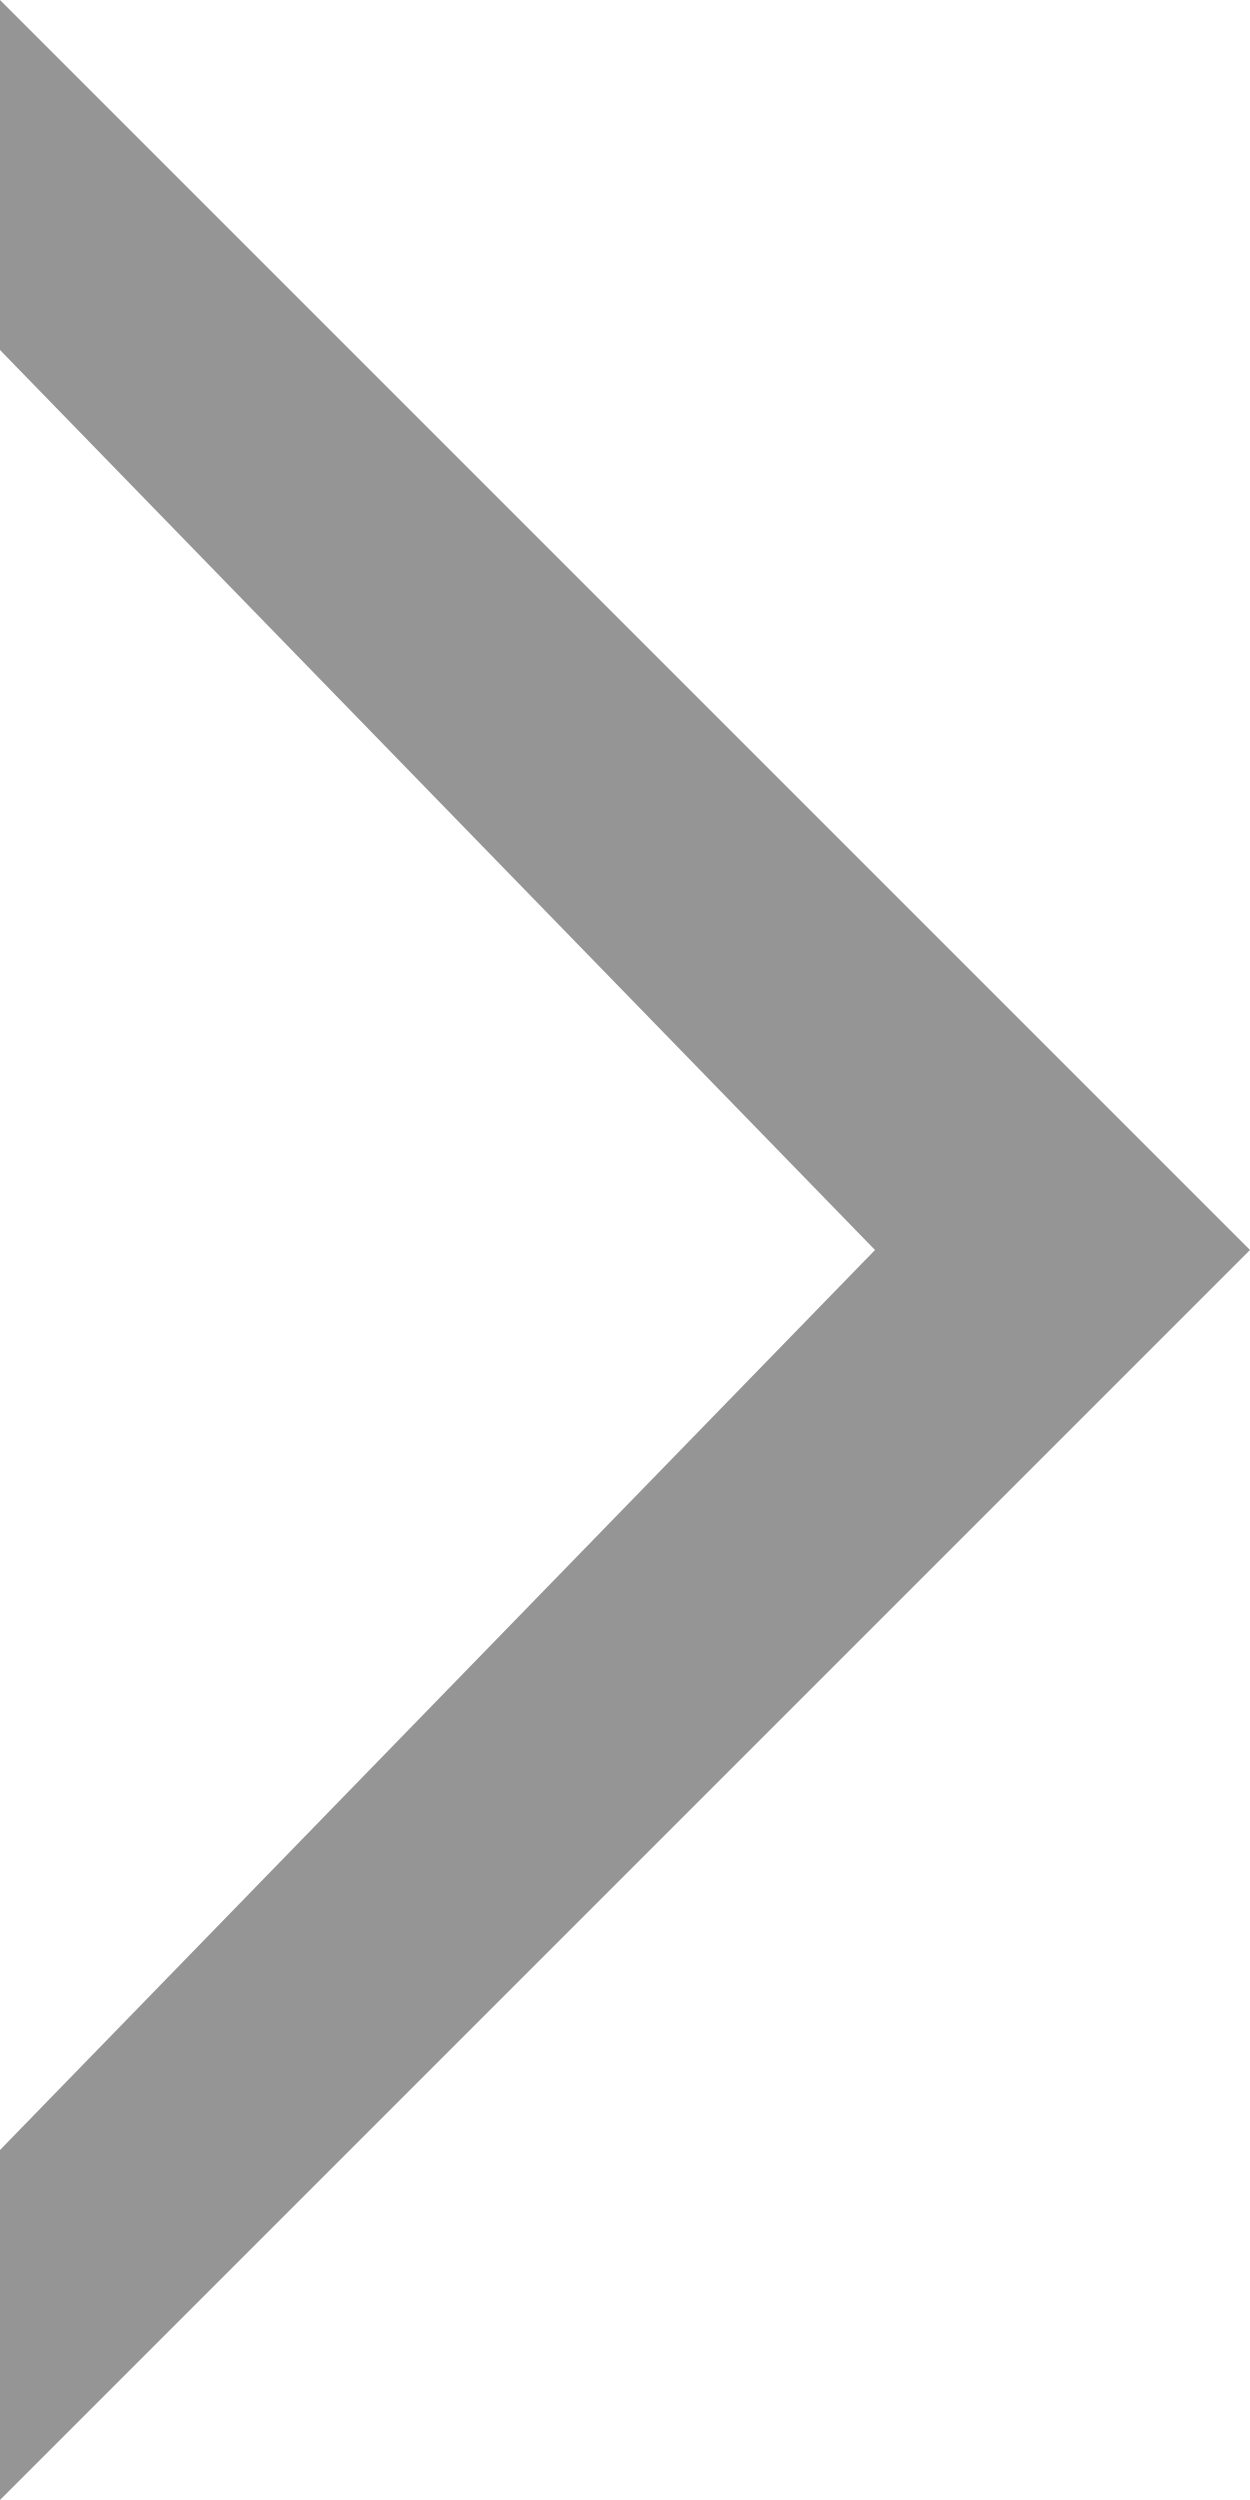
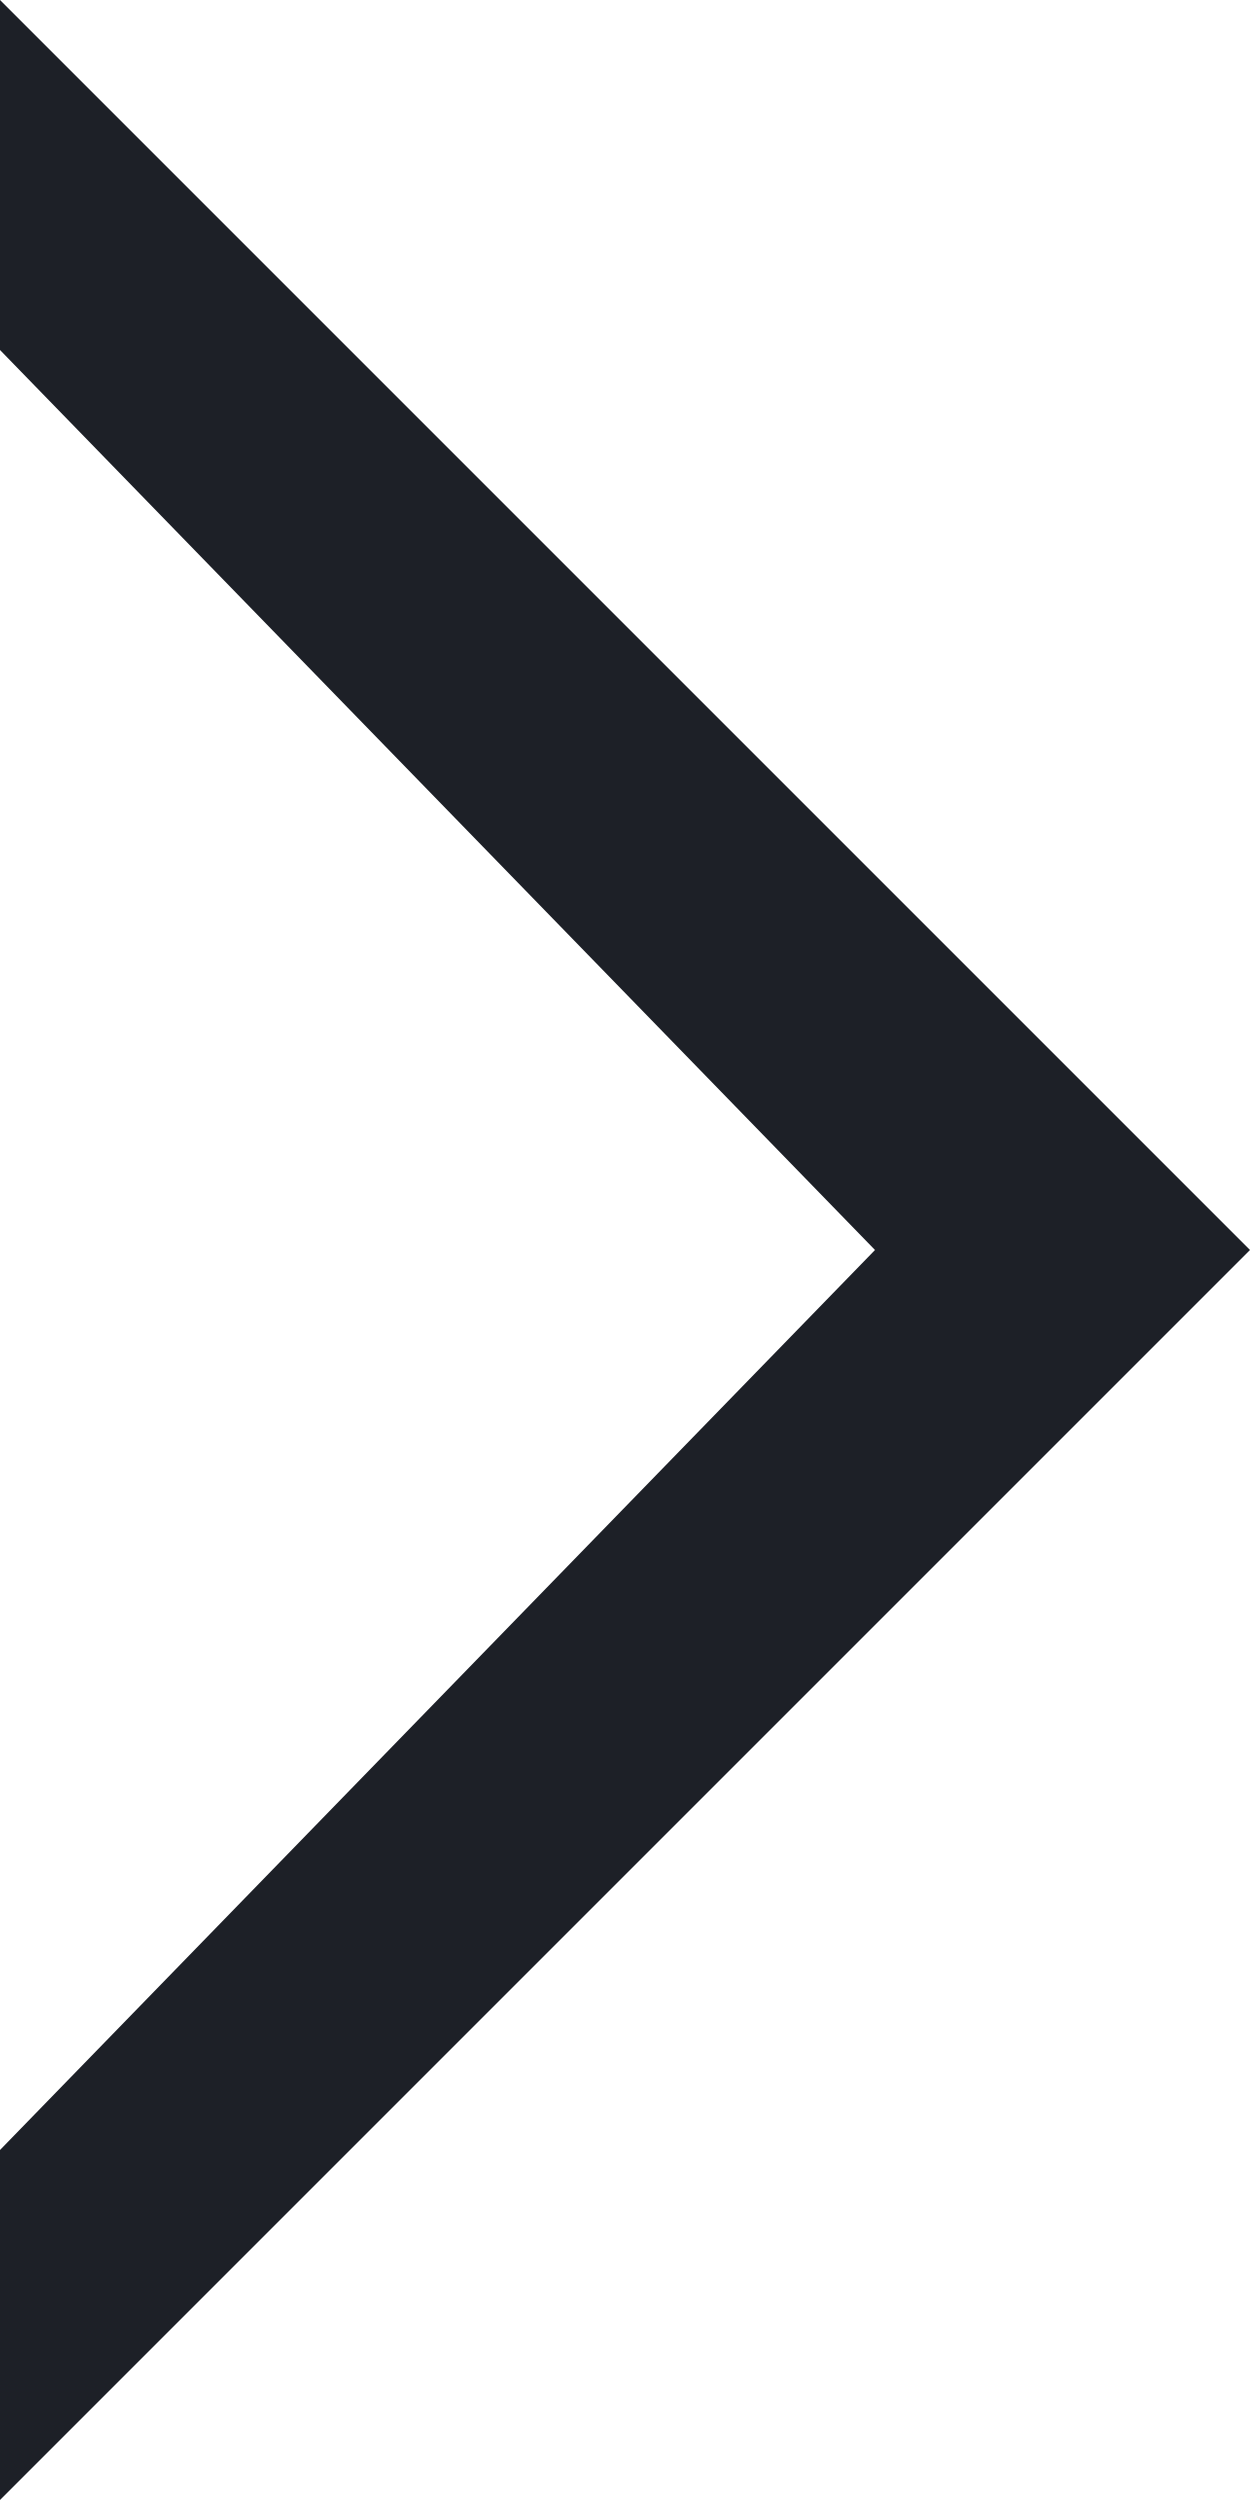
<svg xmlns="http://www.w3.org/2000/svg" version="1.1" id="Слой_1" x="0px" y="0px" width="5px" height="10px" viewBox="0 0 5 10" enable-background="new 0 0 5 10" xml:space="preserve">
-   <path fill="#959595" d="M5,5l-5,5V8.6L3.5,5L0,1.4V0L5,5z" />
+   <path fill="#1d2027" d="M5,5l-5,5V8.6L3.5,5L0,1.4V0L5,5z" />
</svg>
